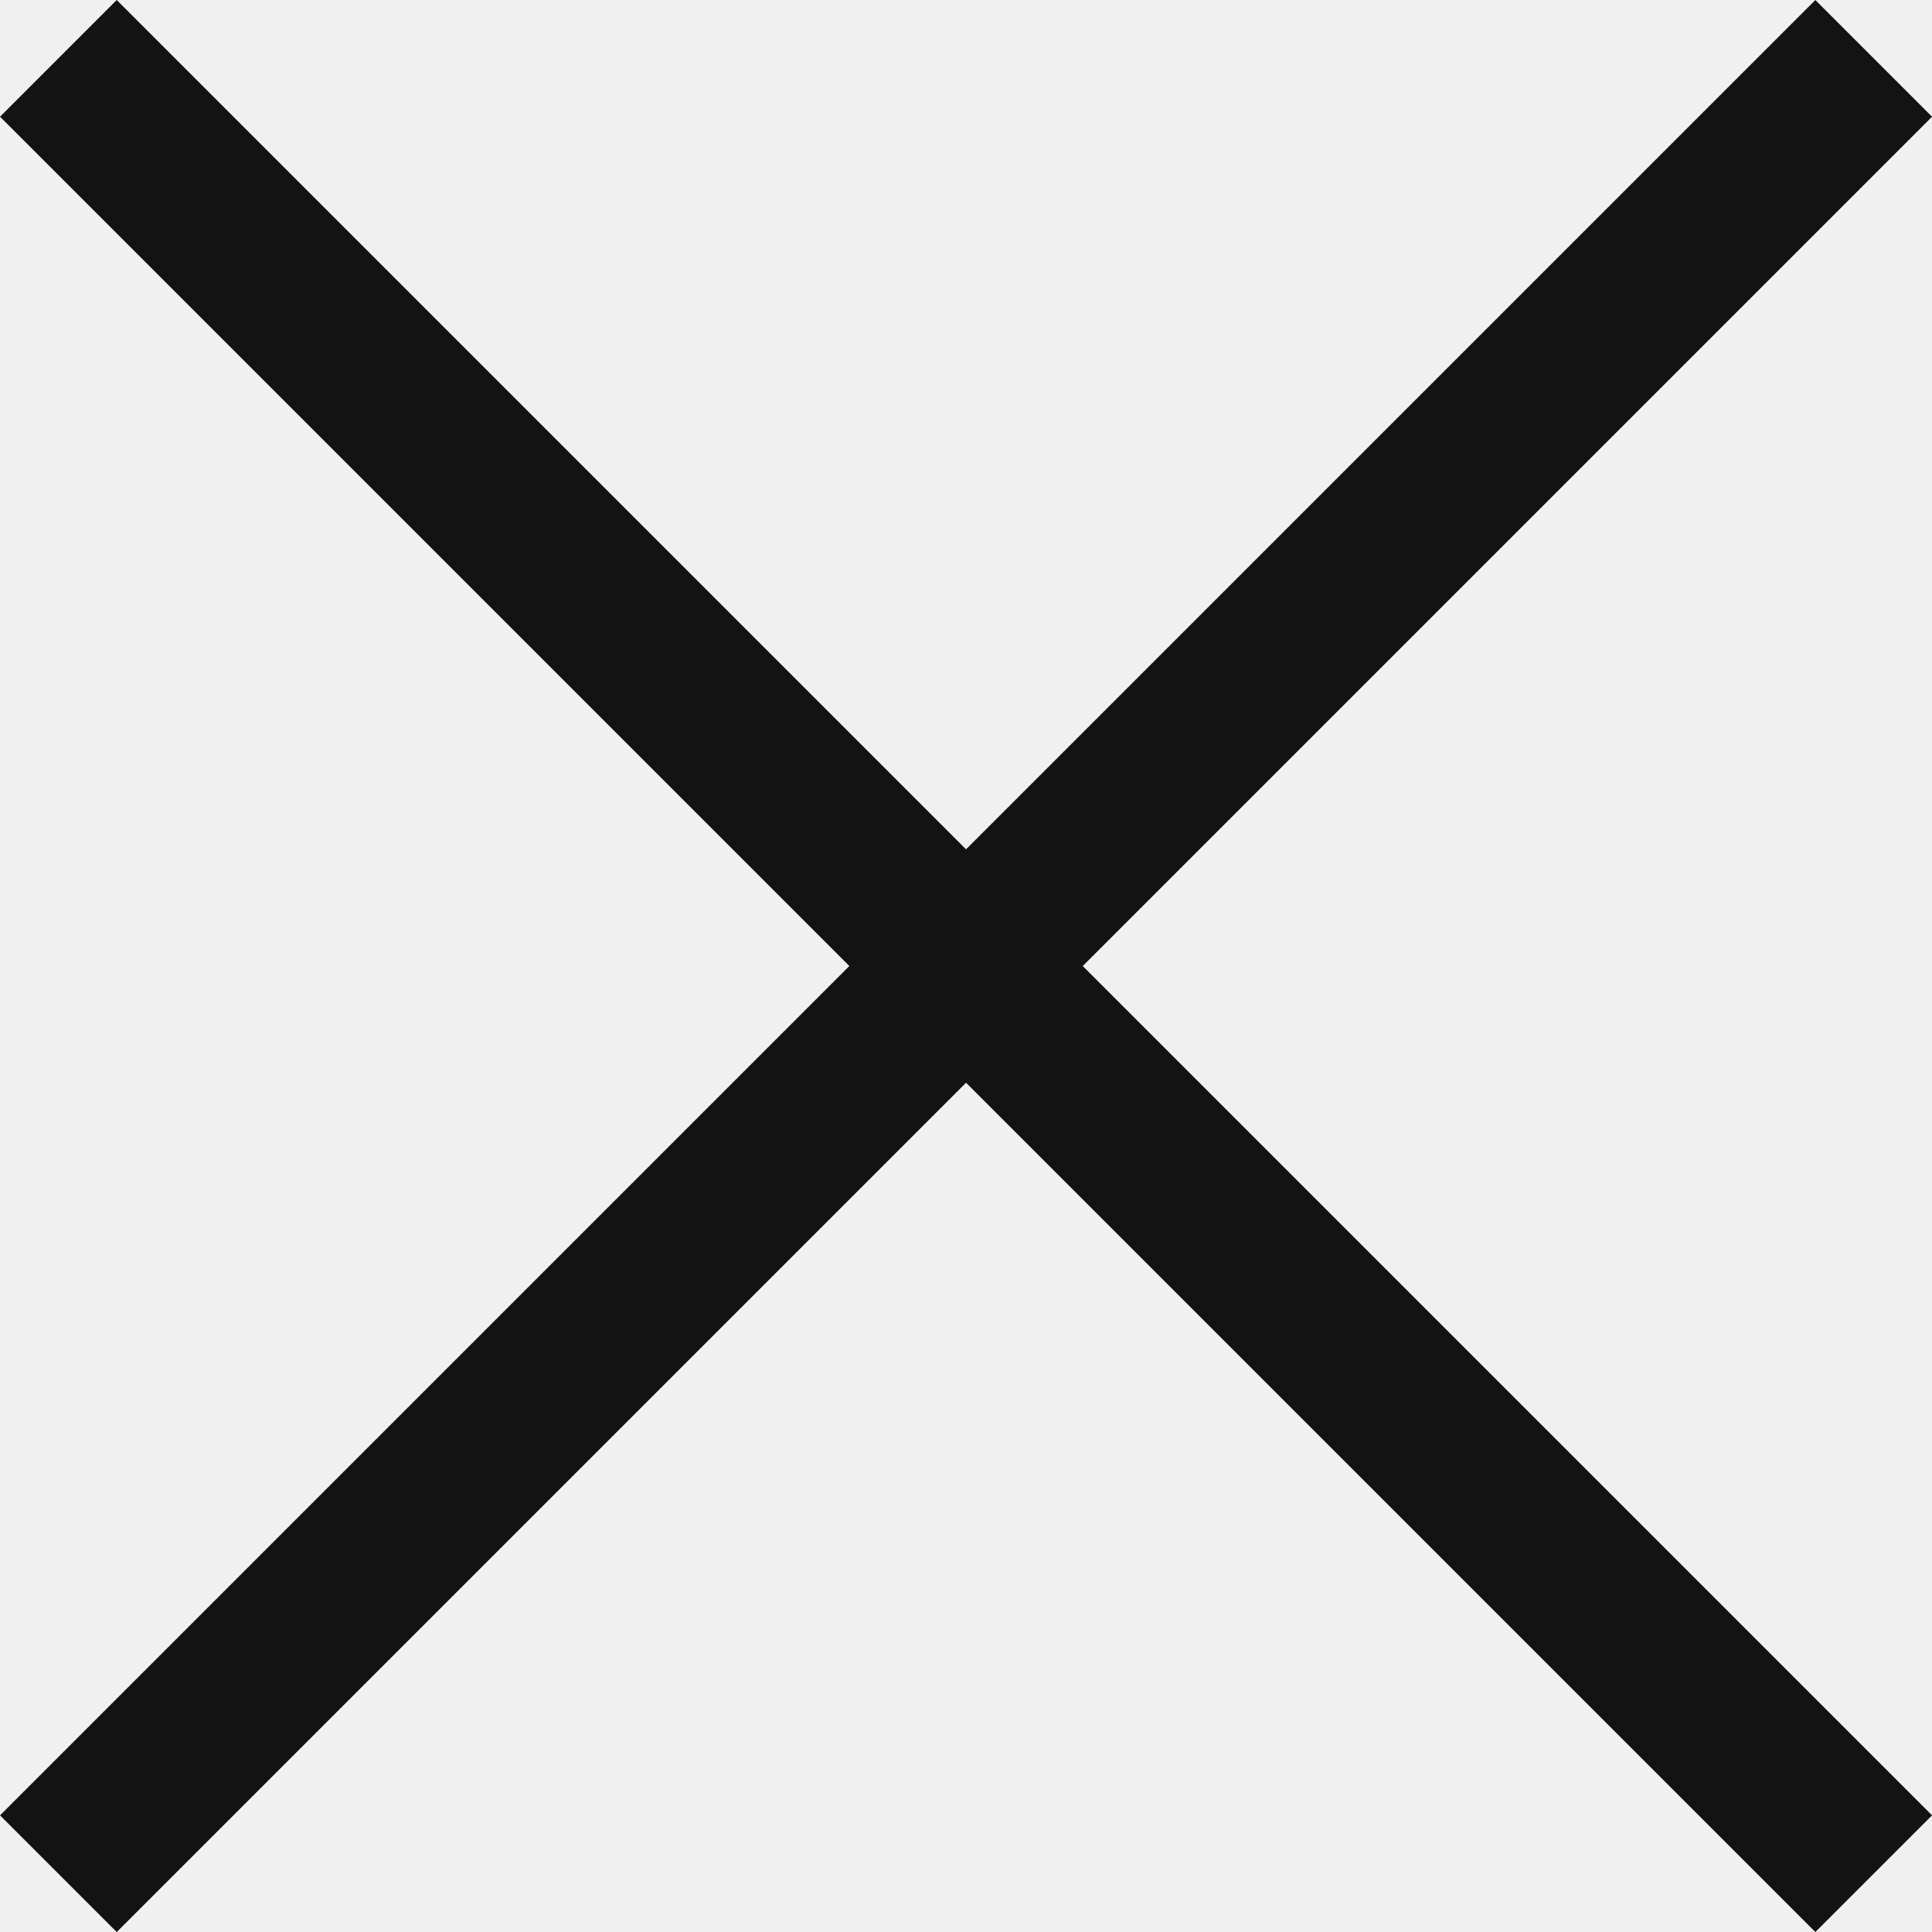
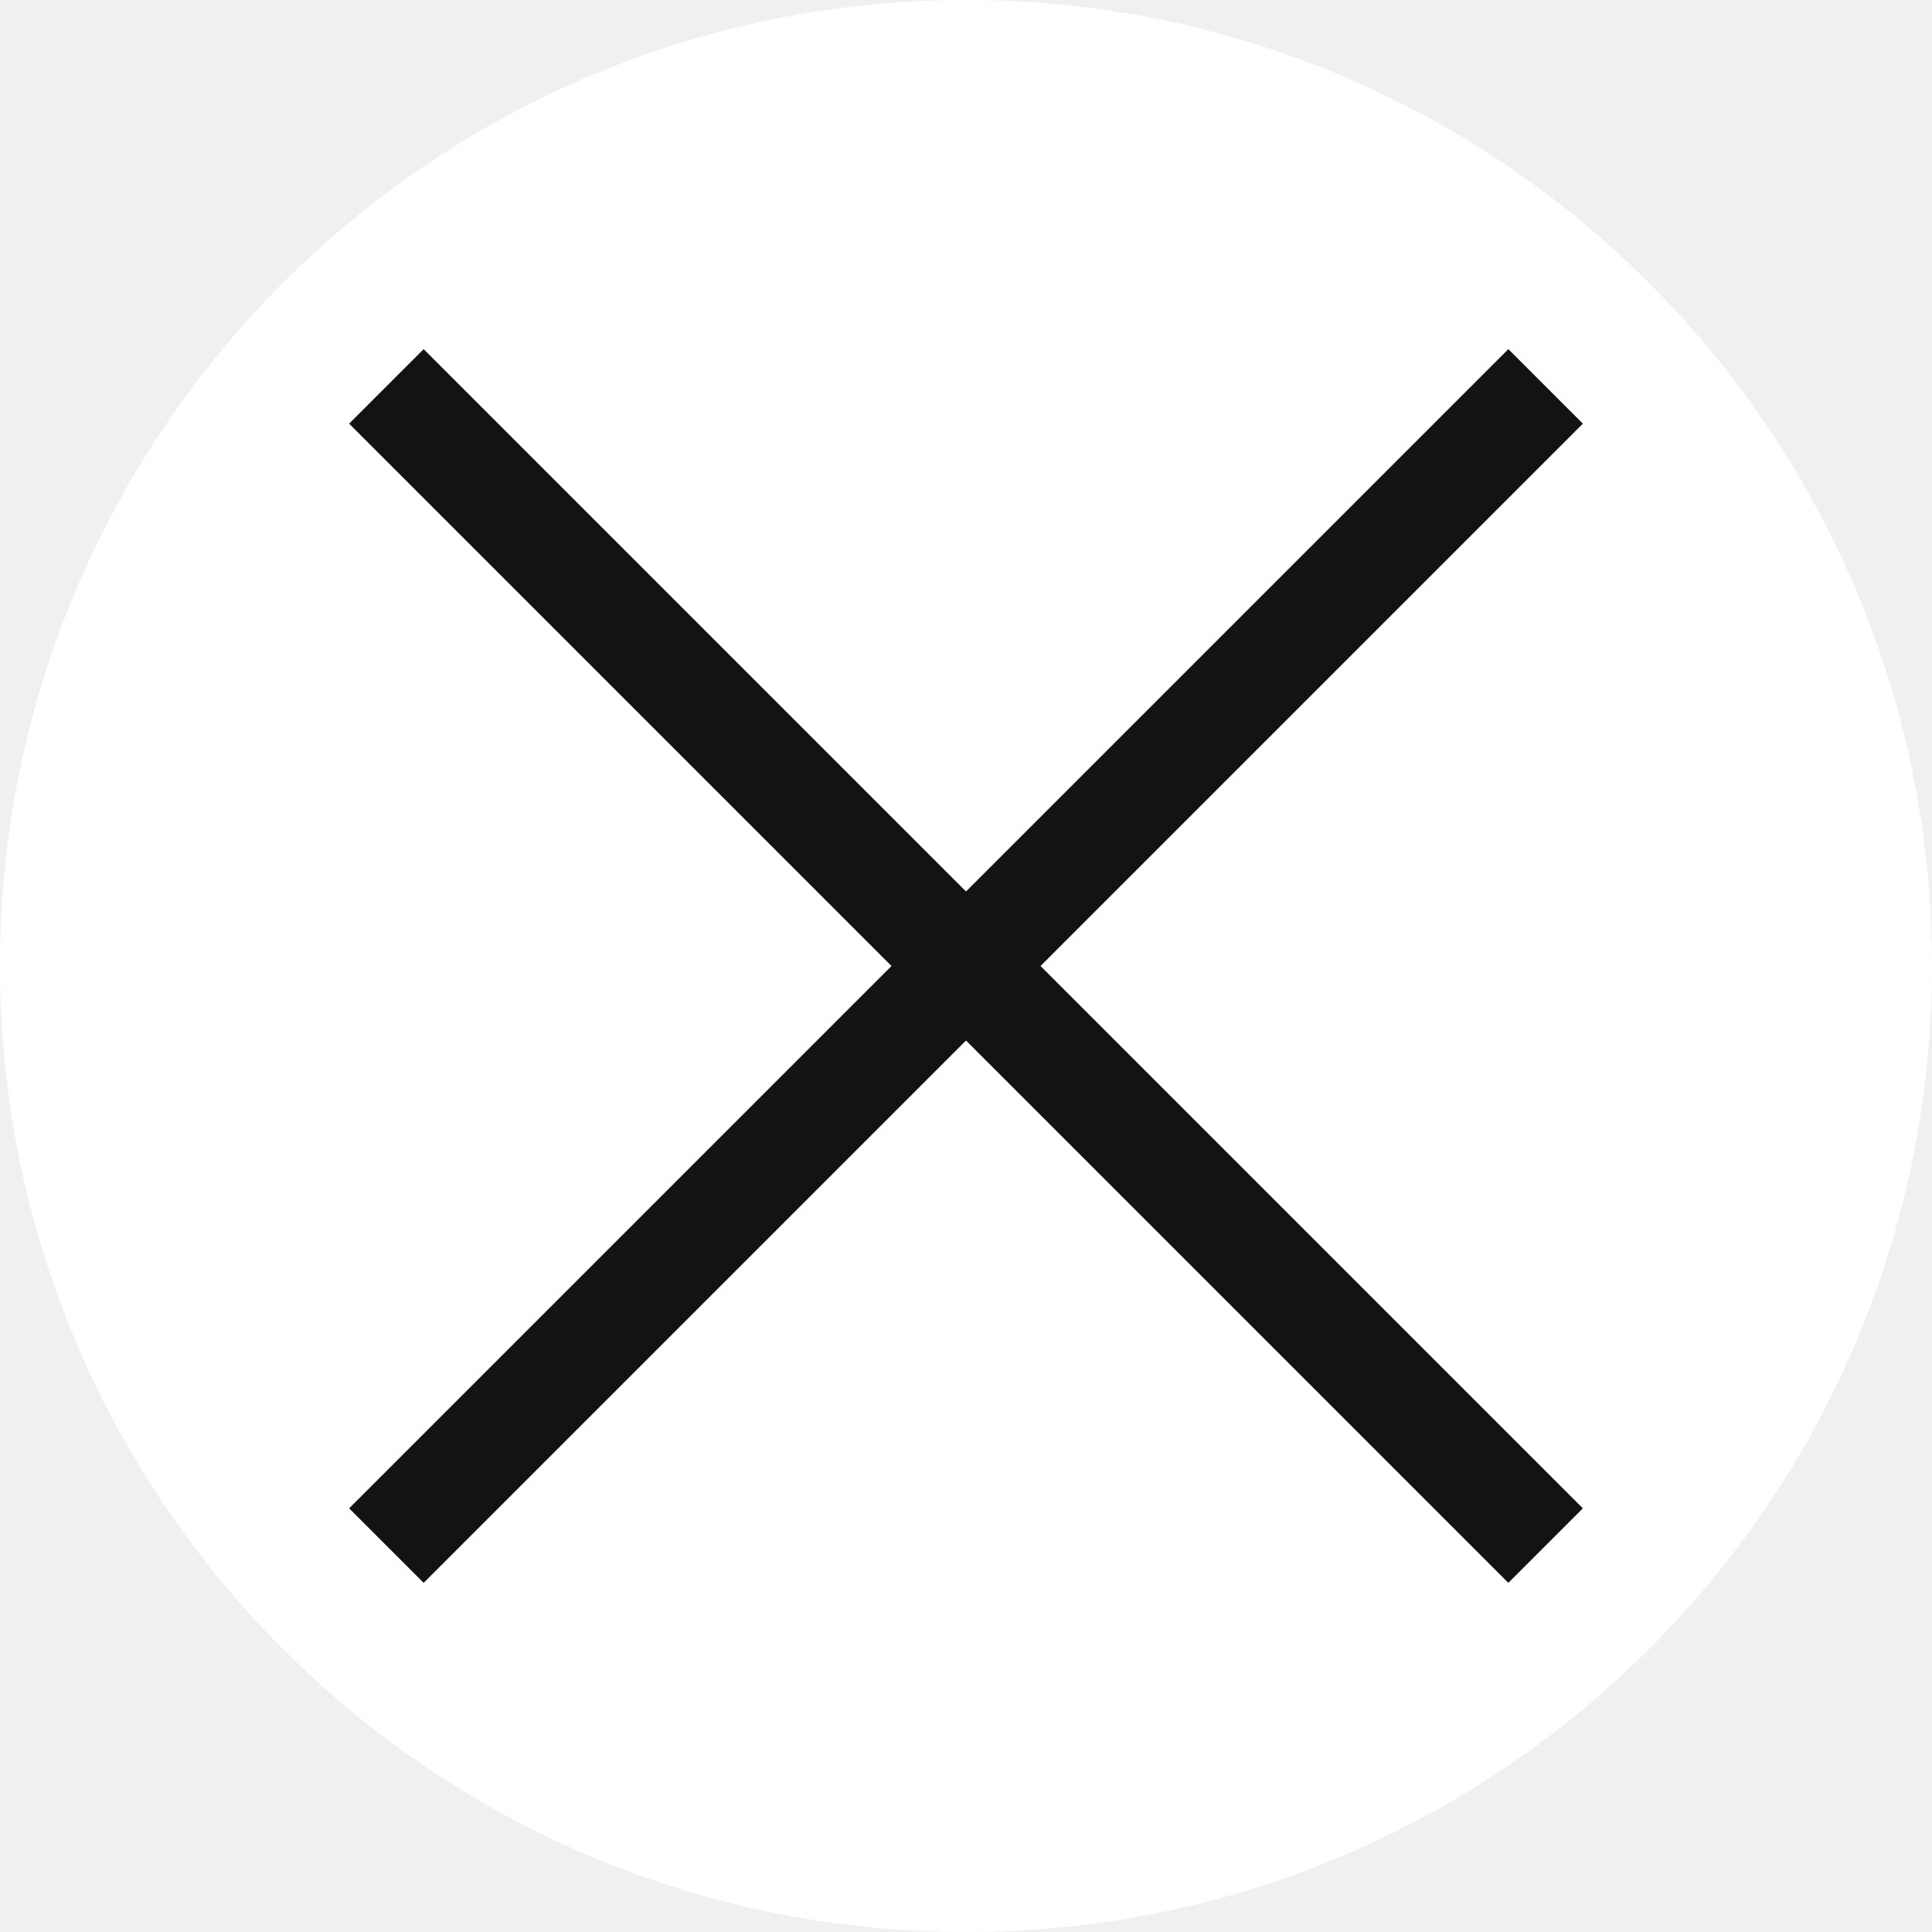
- <svg xmlns="http://www.w3.org/2000/svg" width="35.121" height="35.121" viewBox="0 0 35.121 35.121">
-   <g id="Group_123" data-name="Group 123" transform="translate(-365.439 -33.439)">
-     <line id="Line_12" data-name="Line 12" x2="33" y2="33" transform="translate(366.5 34.5)" fill="none" stroke="#131313" stroke-width="3" />
-     <line id="Line_13" data-name="Line 13" y1="33" x2="33" transform="translate(366.5 34.5)" fill="none" stroke="#131313" stroke-width="3" />
+ <svg xmlns="http://www.w3.org/2000/svg" width="55" height="55" viewBox="0 0 55 55">
+   <g id="Group_809" data-name="Group 809" transform="translate(23023 20415)">
+     <circle id="Ellipse_91" data-name="Ellipse 91" cx="27.5" cy="27.5" r="27.5" transform="translate(-23023 -20415)" fill="#fff" />
+     <g id="Group_113" data-name="Group 113" transform="translate(-23371 -20417)">
+       <rect id="Rectangle_295" data-name="Rectangle 295" width="31" height="4" transform="translate(360 23)" fill="#fff" />
+       <rect id="Rectangle_296" data-name="Rectangle 296" width="20" height="4" transform="translate(371 32)" fill="#fff" />
+     </g>
+     <g id="Group_123" data-name="Group 123" transform="translate(-23378.5 -20438.5)">
+       <line id="Line_12" data-name="Line 12" x2="33" y2="33" transform="translate(366.5 34.5)" fill="none" stroke="#131313" stroke-width="3" />
+       <line id="Line_13" data-name="Line 13" y1="33" x2="33" transform="translate(366.5 34.5)" fill="none" stroke="#131313" stroke-width="3" />
+     </g>
  </g>
</svg>
